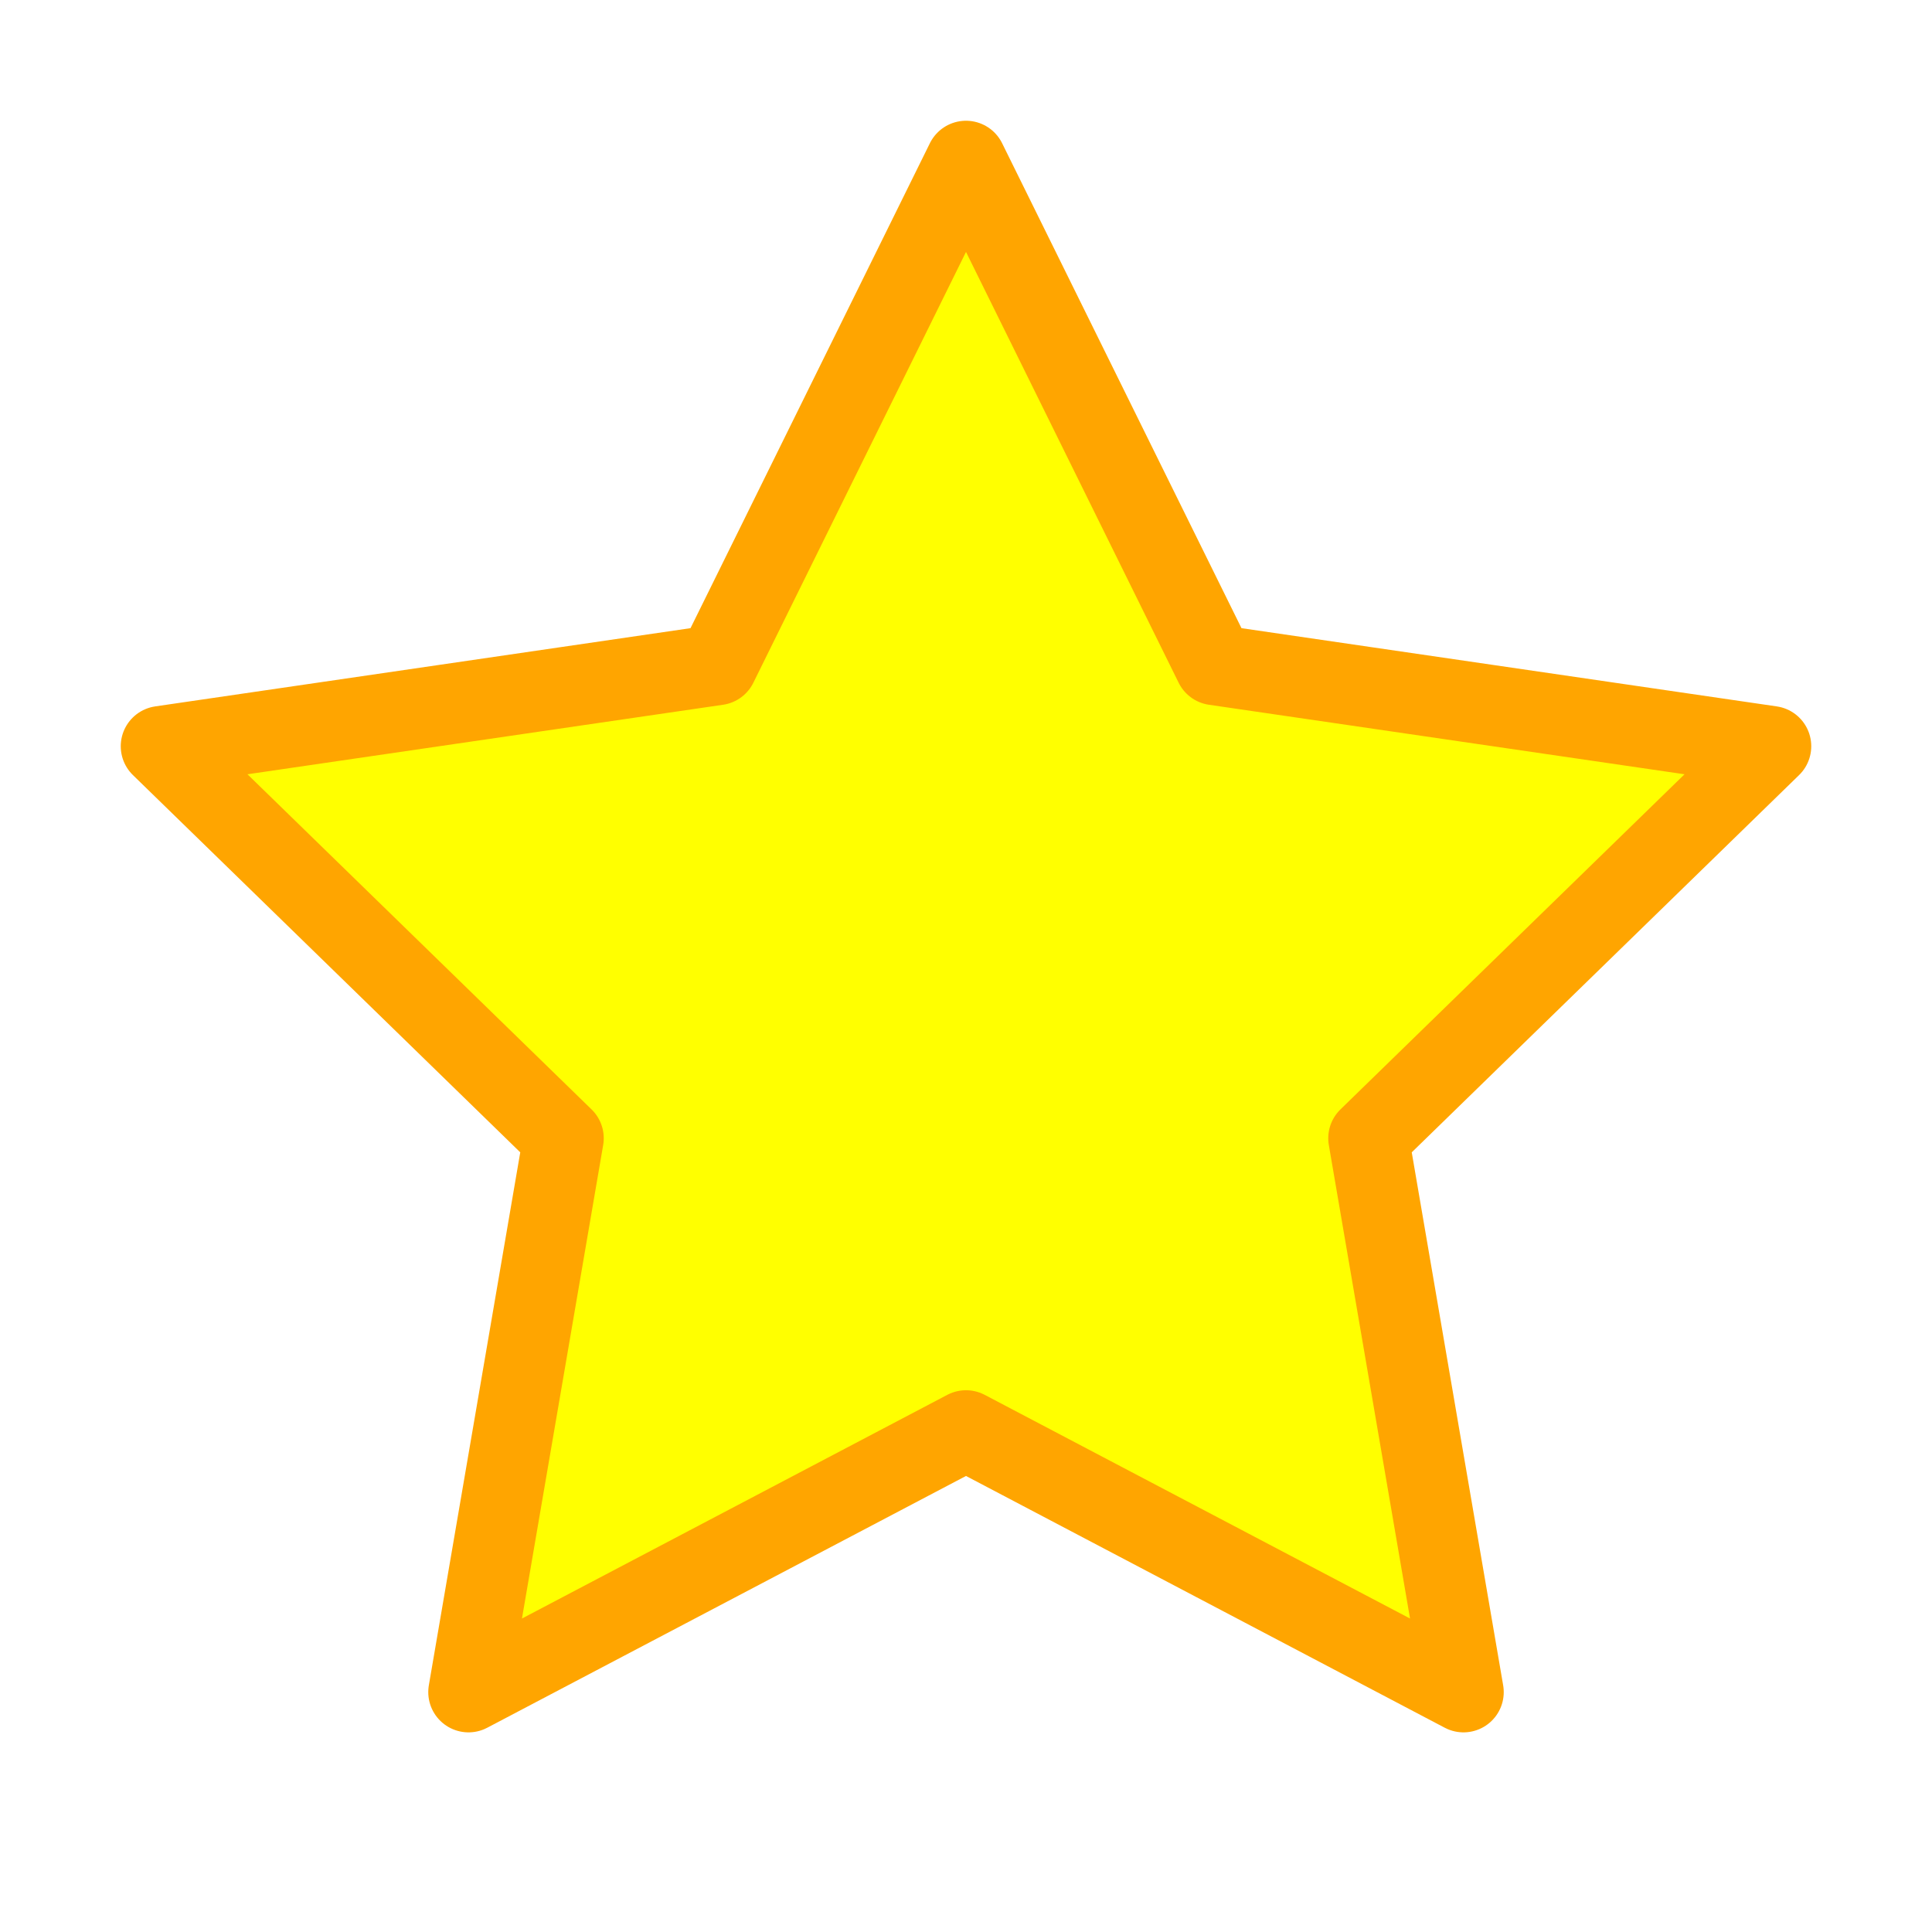
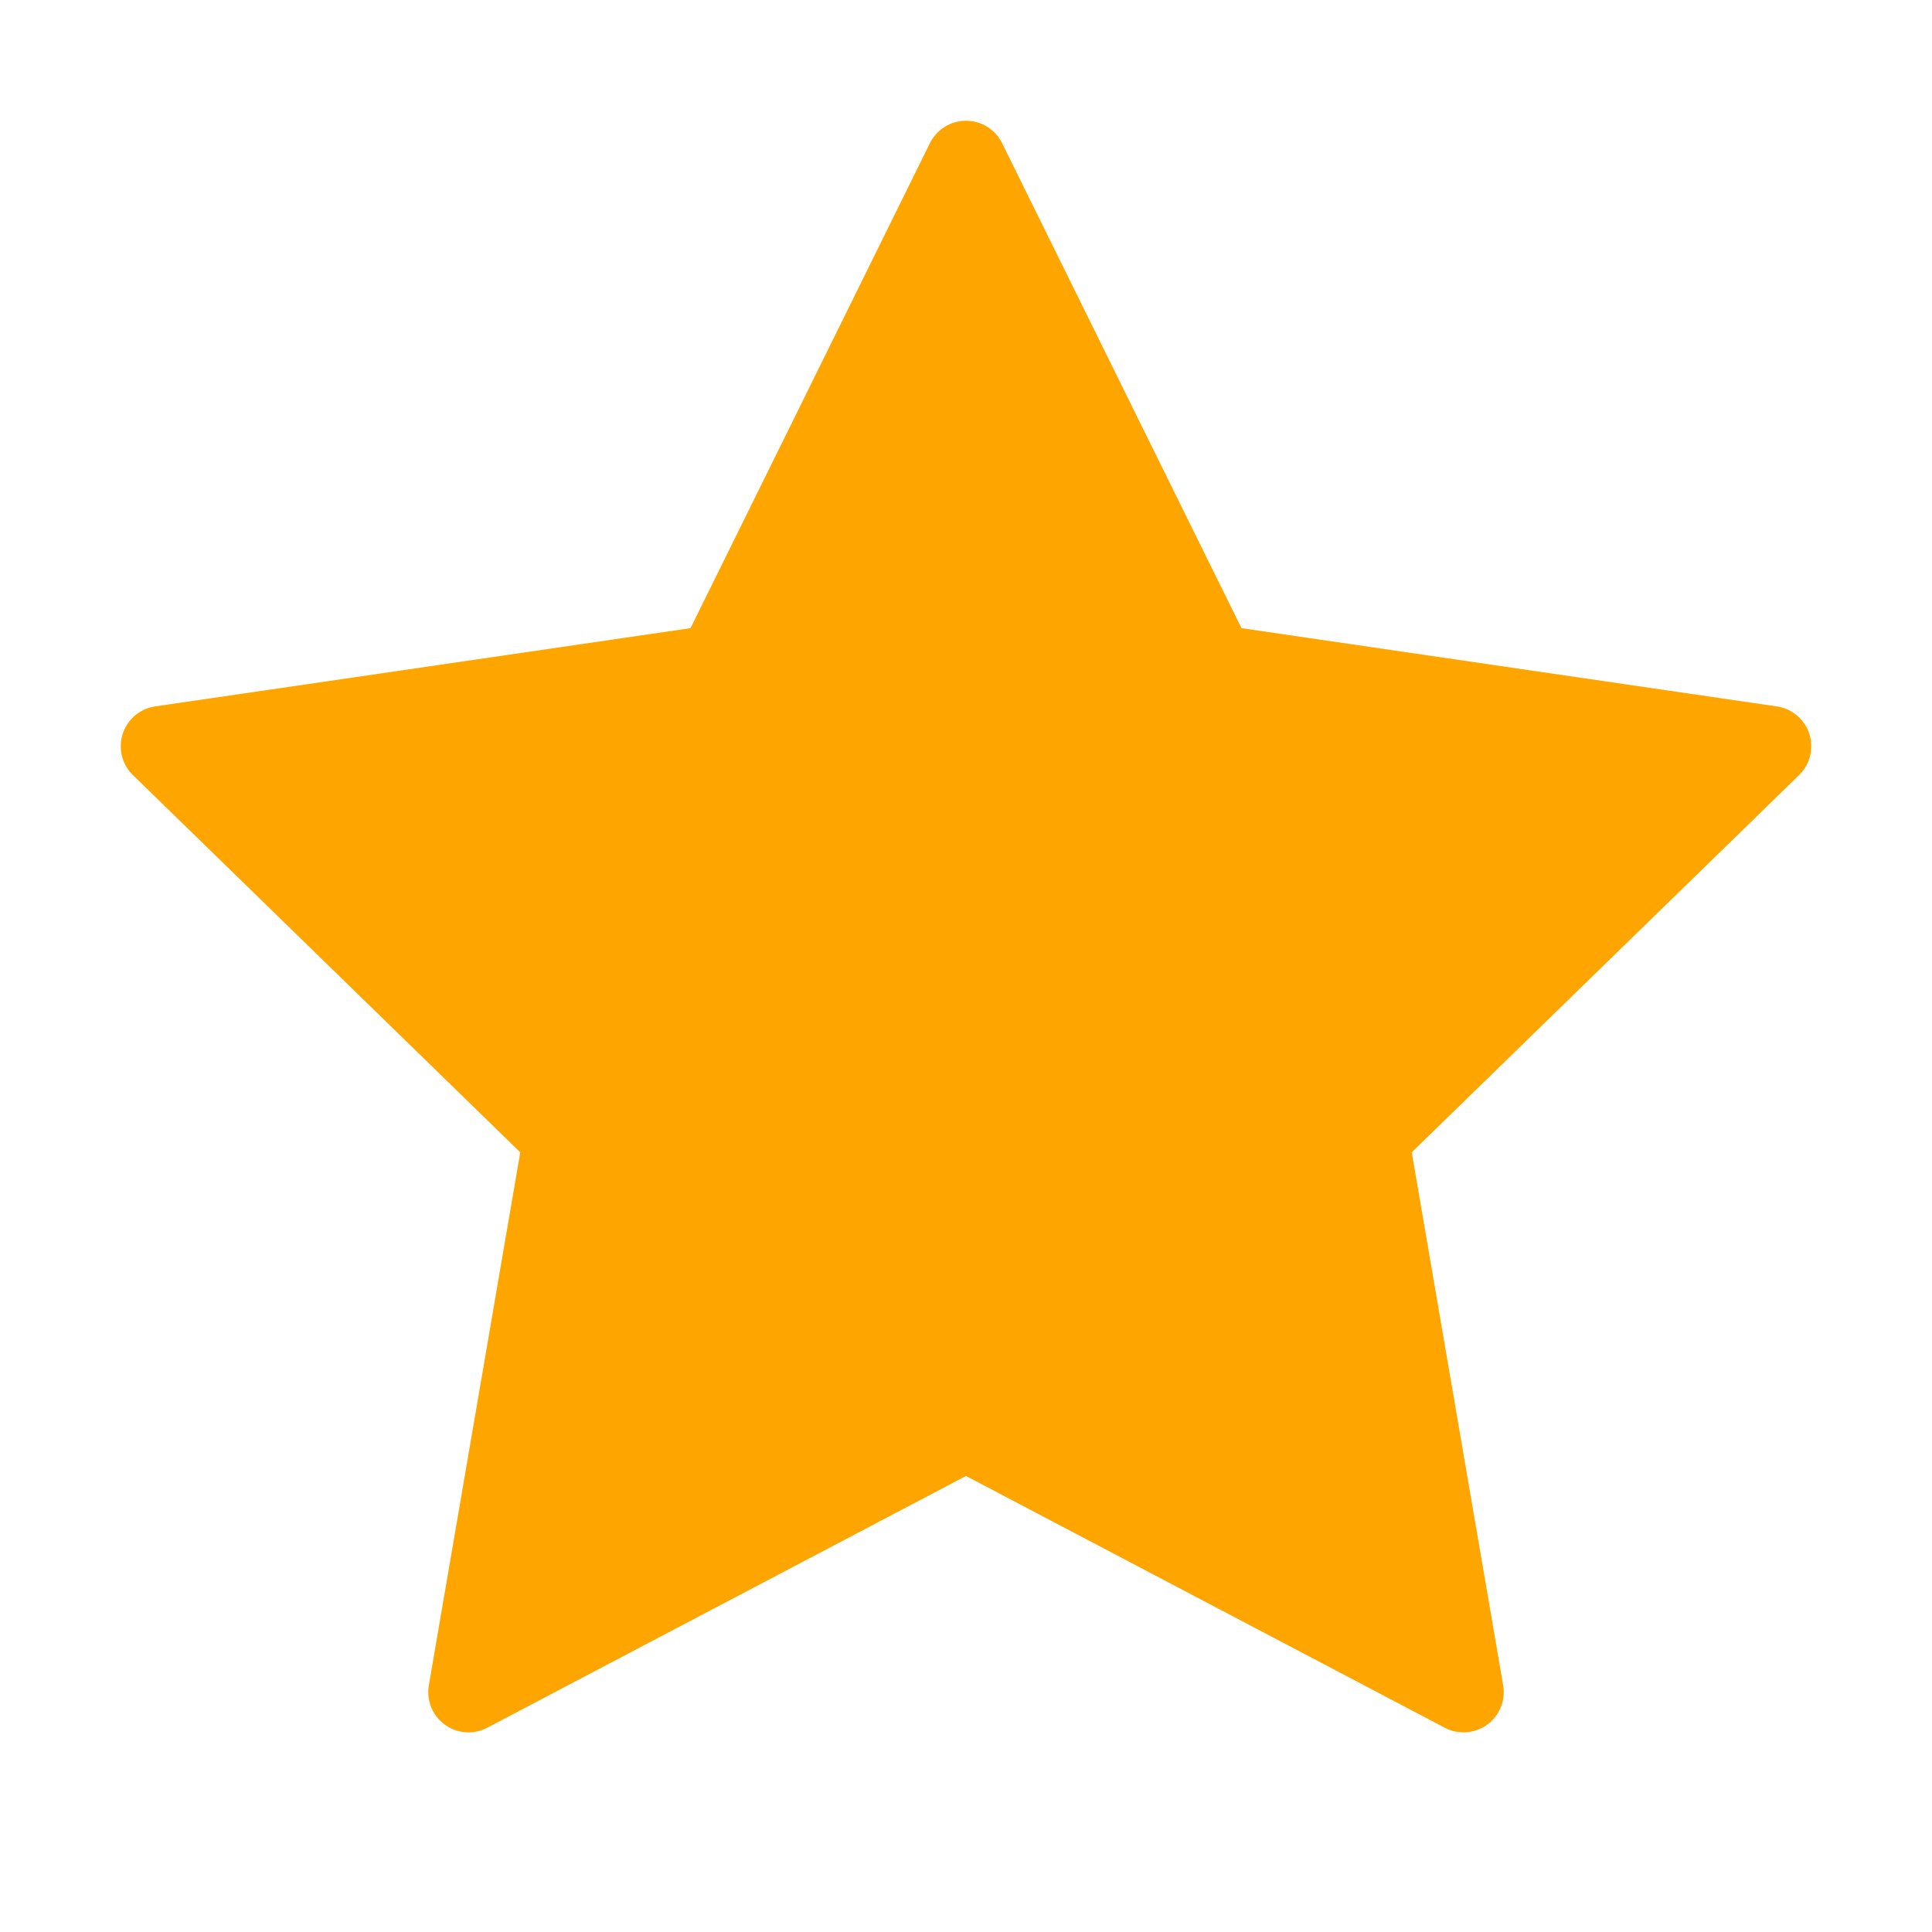
- <svg xmlns="http://www.w3.org/2000/svg" width="24" height="24" viewBox="0 0 24 24" fill="yellow" stroke="orange" stroke-width="1" stroke-linecap="round" stroke-linejoin="round" class="feather feather-star">
+ <svg xmlns="http://www.w3.org/2000/svg" width="15" height="15" viewBox="0 0 24 24" fill="orange" stroke="orange" stroke-width="1" stroke-linecap="round" stroke-linejoin="round" class="feather feather-star">
  <polygon points="12 2 15.09 8.26 22 9.27 17 14.14 18.18 21.02 12 17.77 5.82 21.02 7 14.14 2 9.27 8.91 8.26 12 2" />
</svg>
